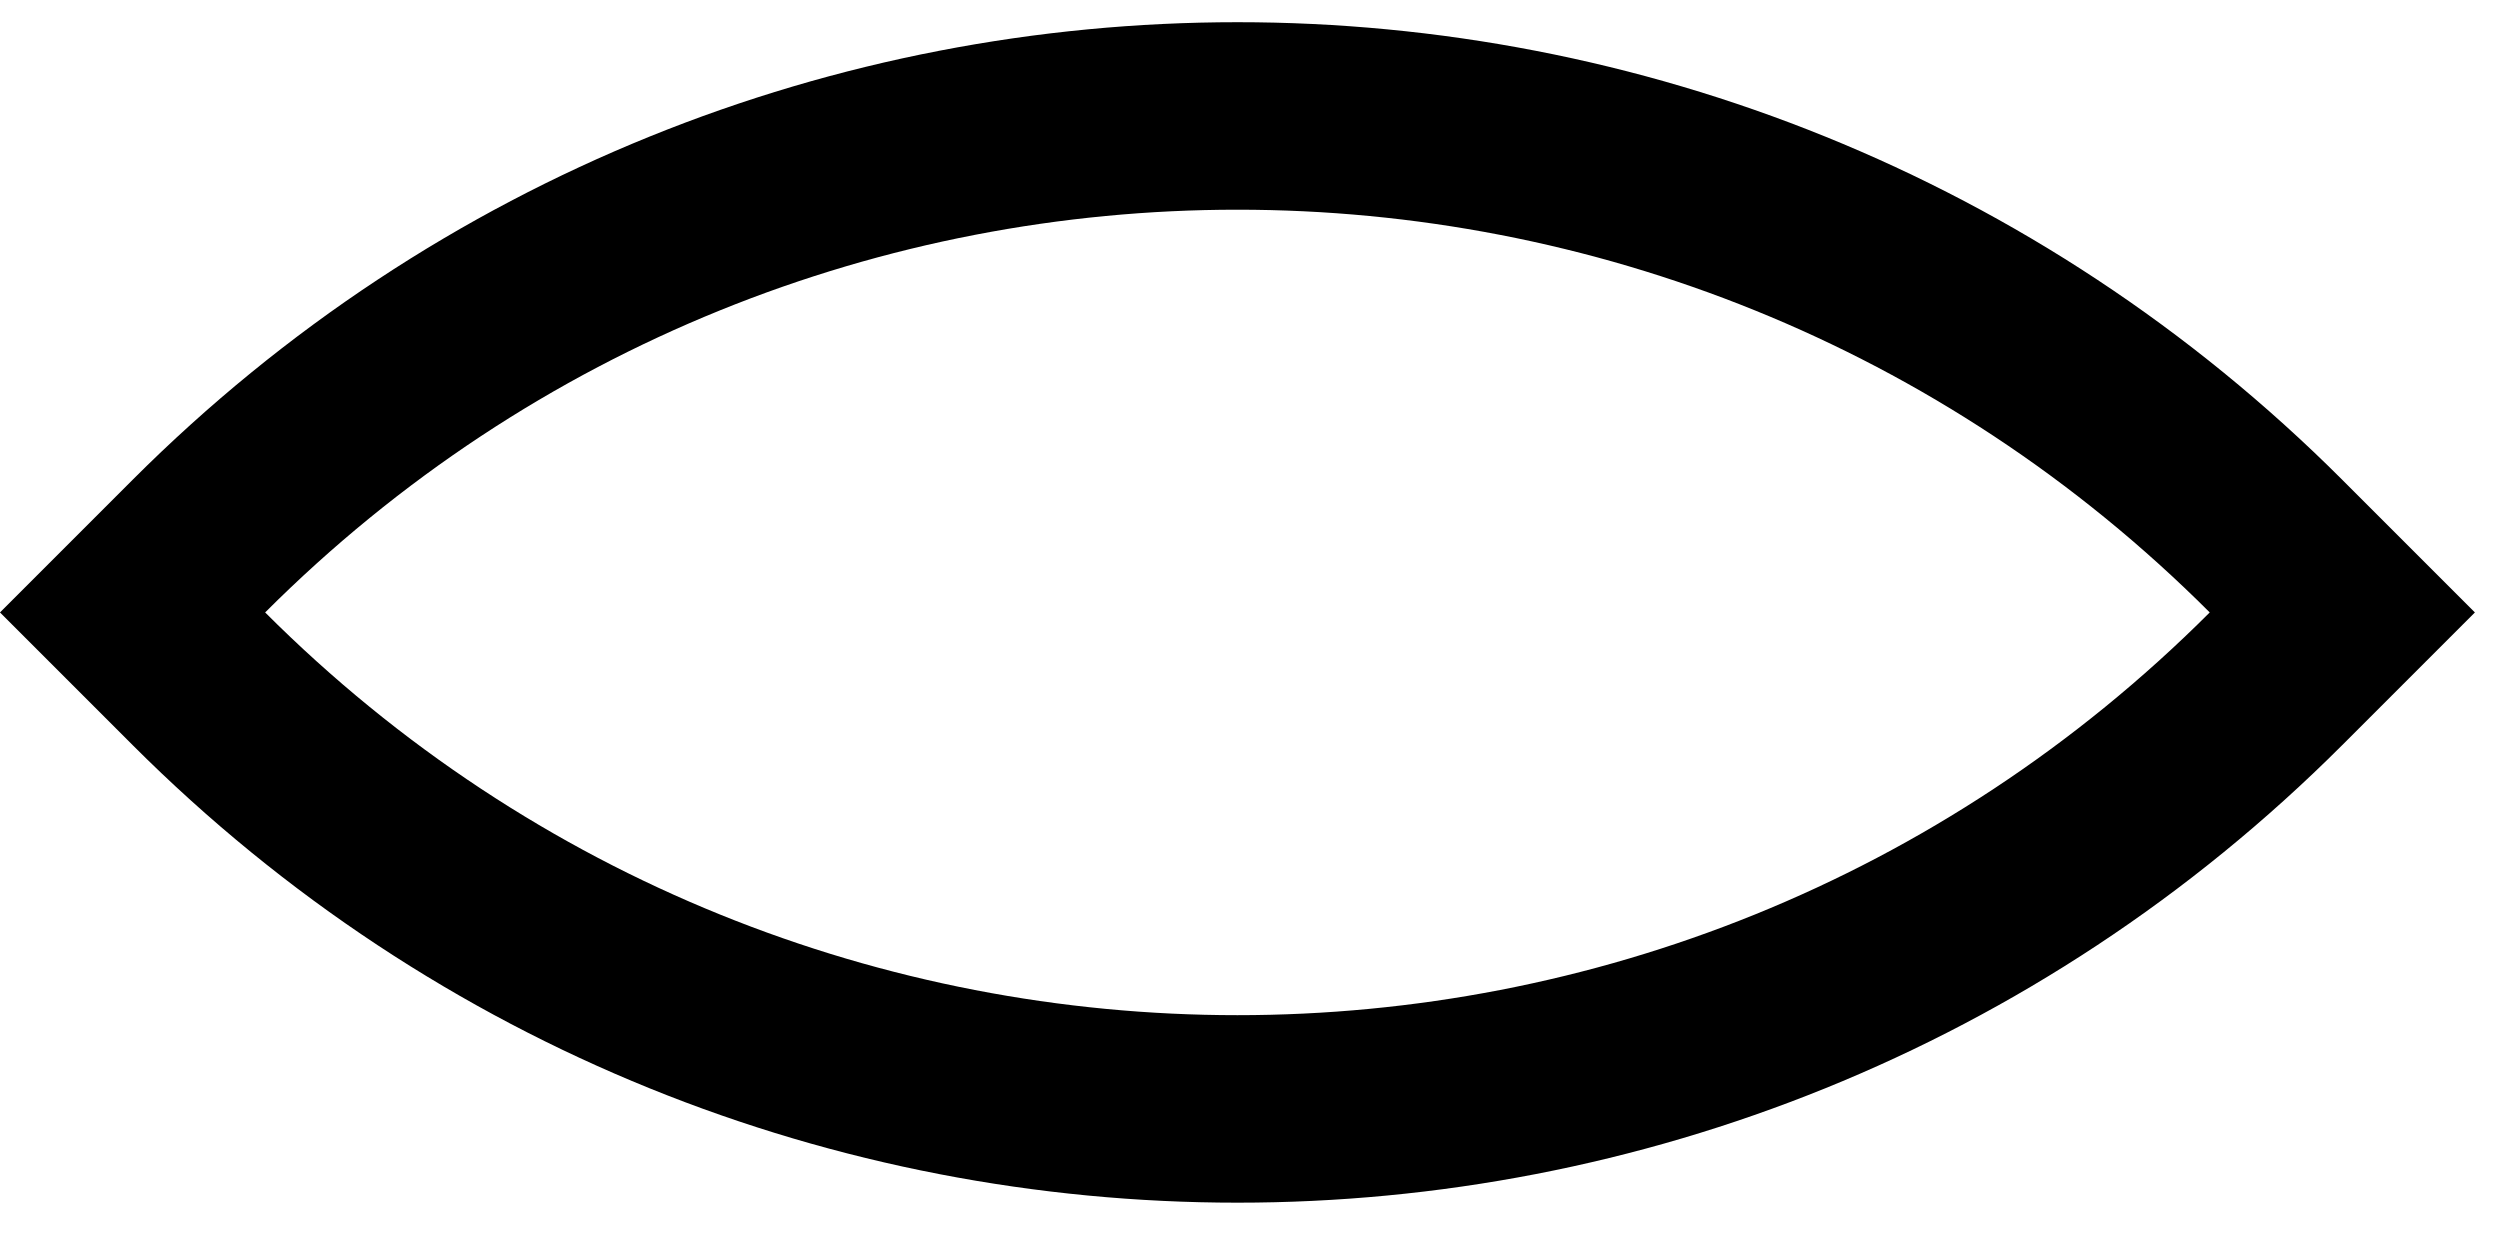
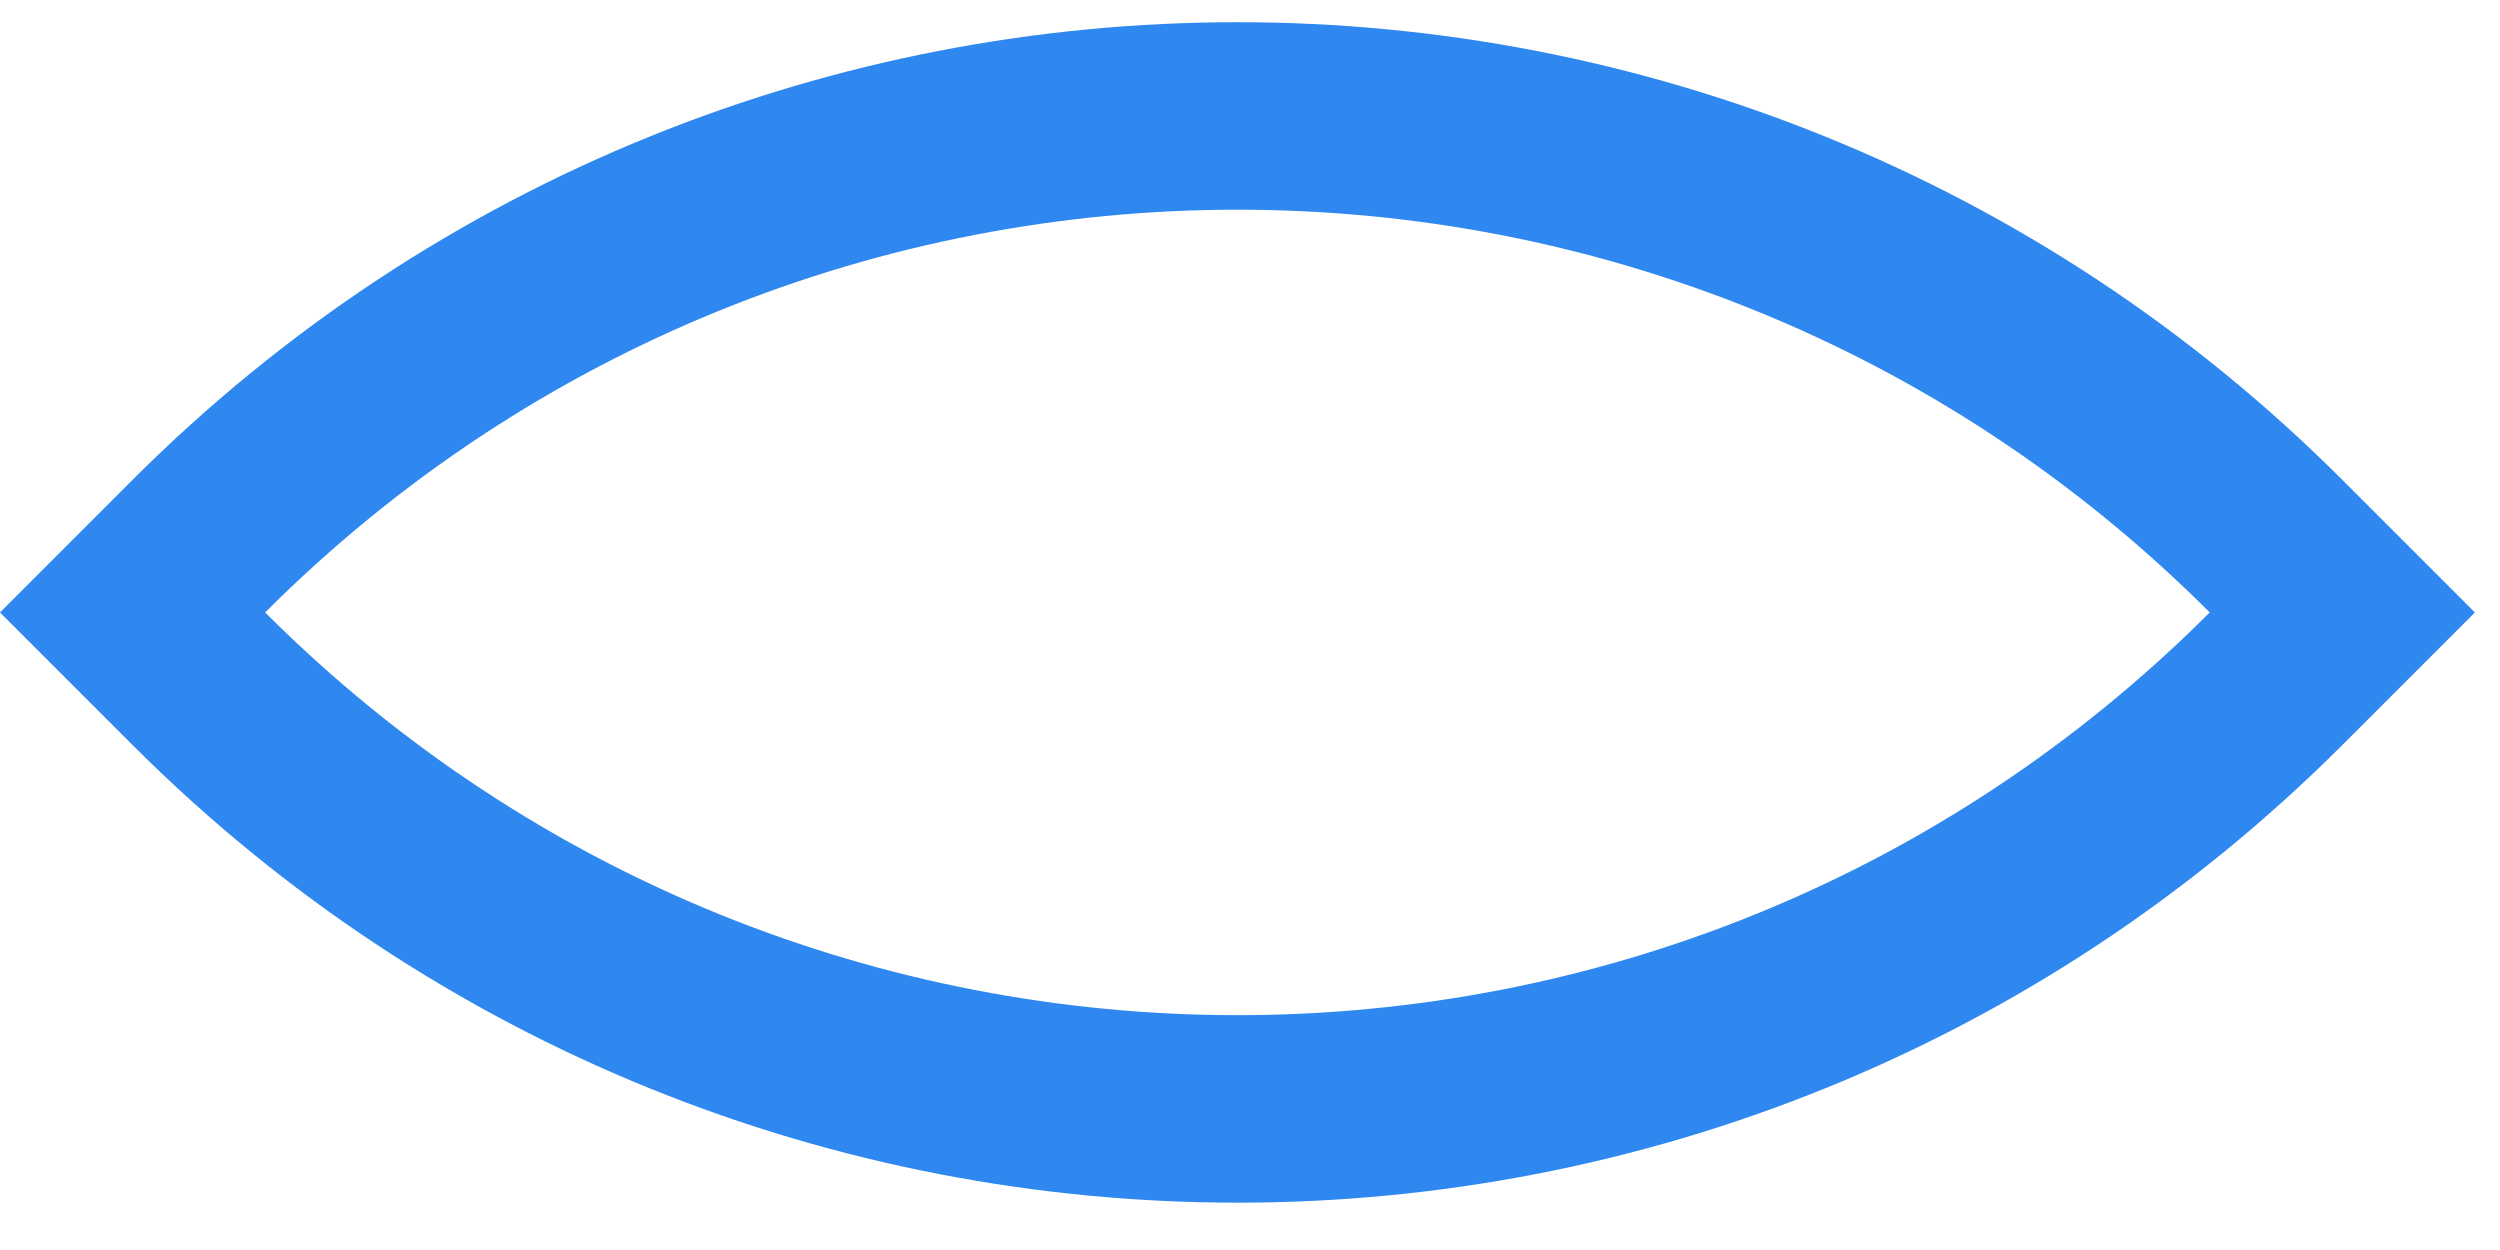
<svg xmlns="http://www.w3.org/2000/svg" width="40" height="20" viewBox="0 0 40 20" fill="none">
-   <path d="M3.182 8.738C12.359 -0.439 27.239 -0.439 36.416 8.738L37.477 9.799L36.416 10.86C27.239 20.037 12.359 20.037 3.182 10.86L2.121 9.799L3.182 8.738Z" stroke="black" stroke-width="3" />
+   <path d="M3.182 8.738C12.359 -0.439 27.239 -0.439 36.416 8.738L37.477 9.799L36.416 10.86C27.239 20.037 12.359 20.037 3.182 10.86L2.121 9.799L3.182 8.738Z" stroke="#2F88F0" stroke-width="3" />
</svg>
